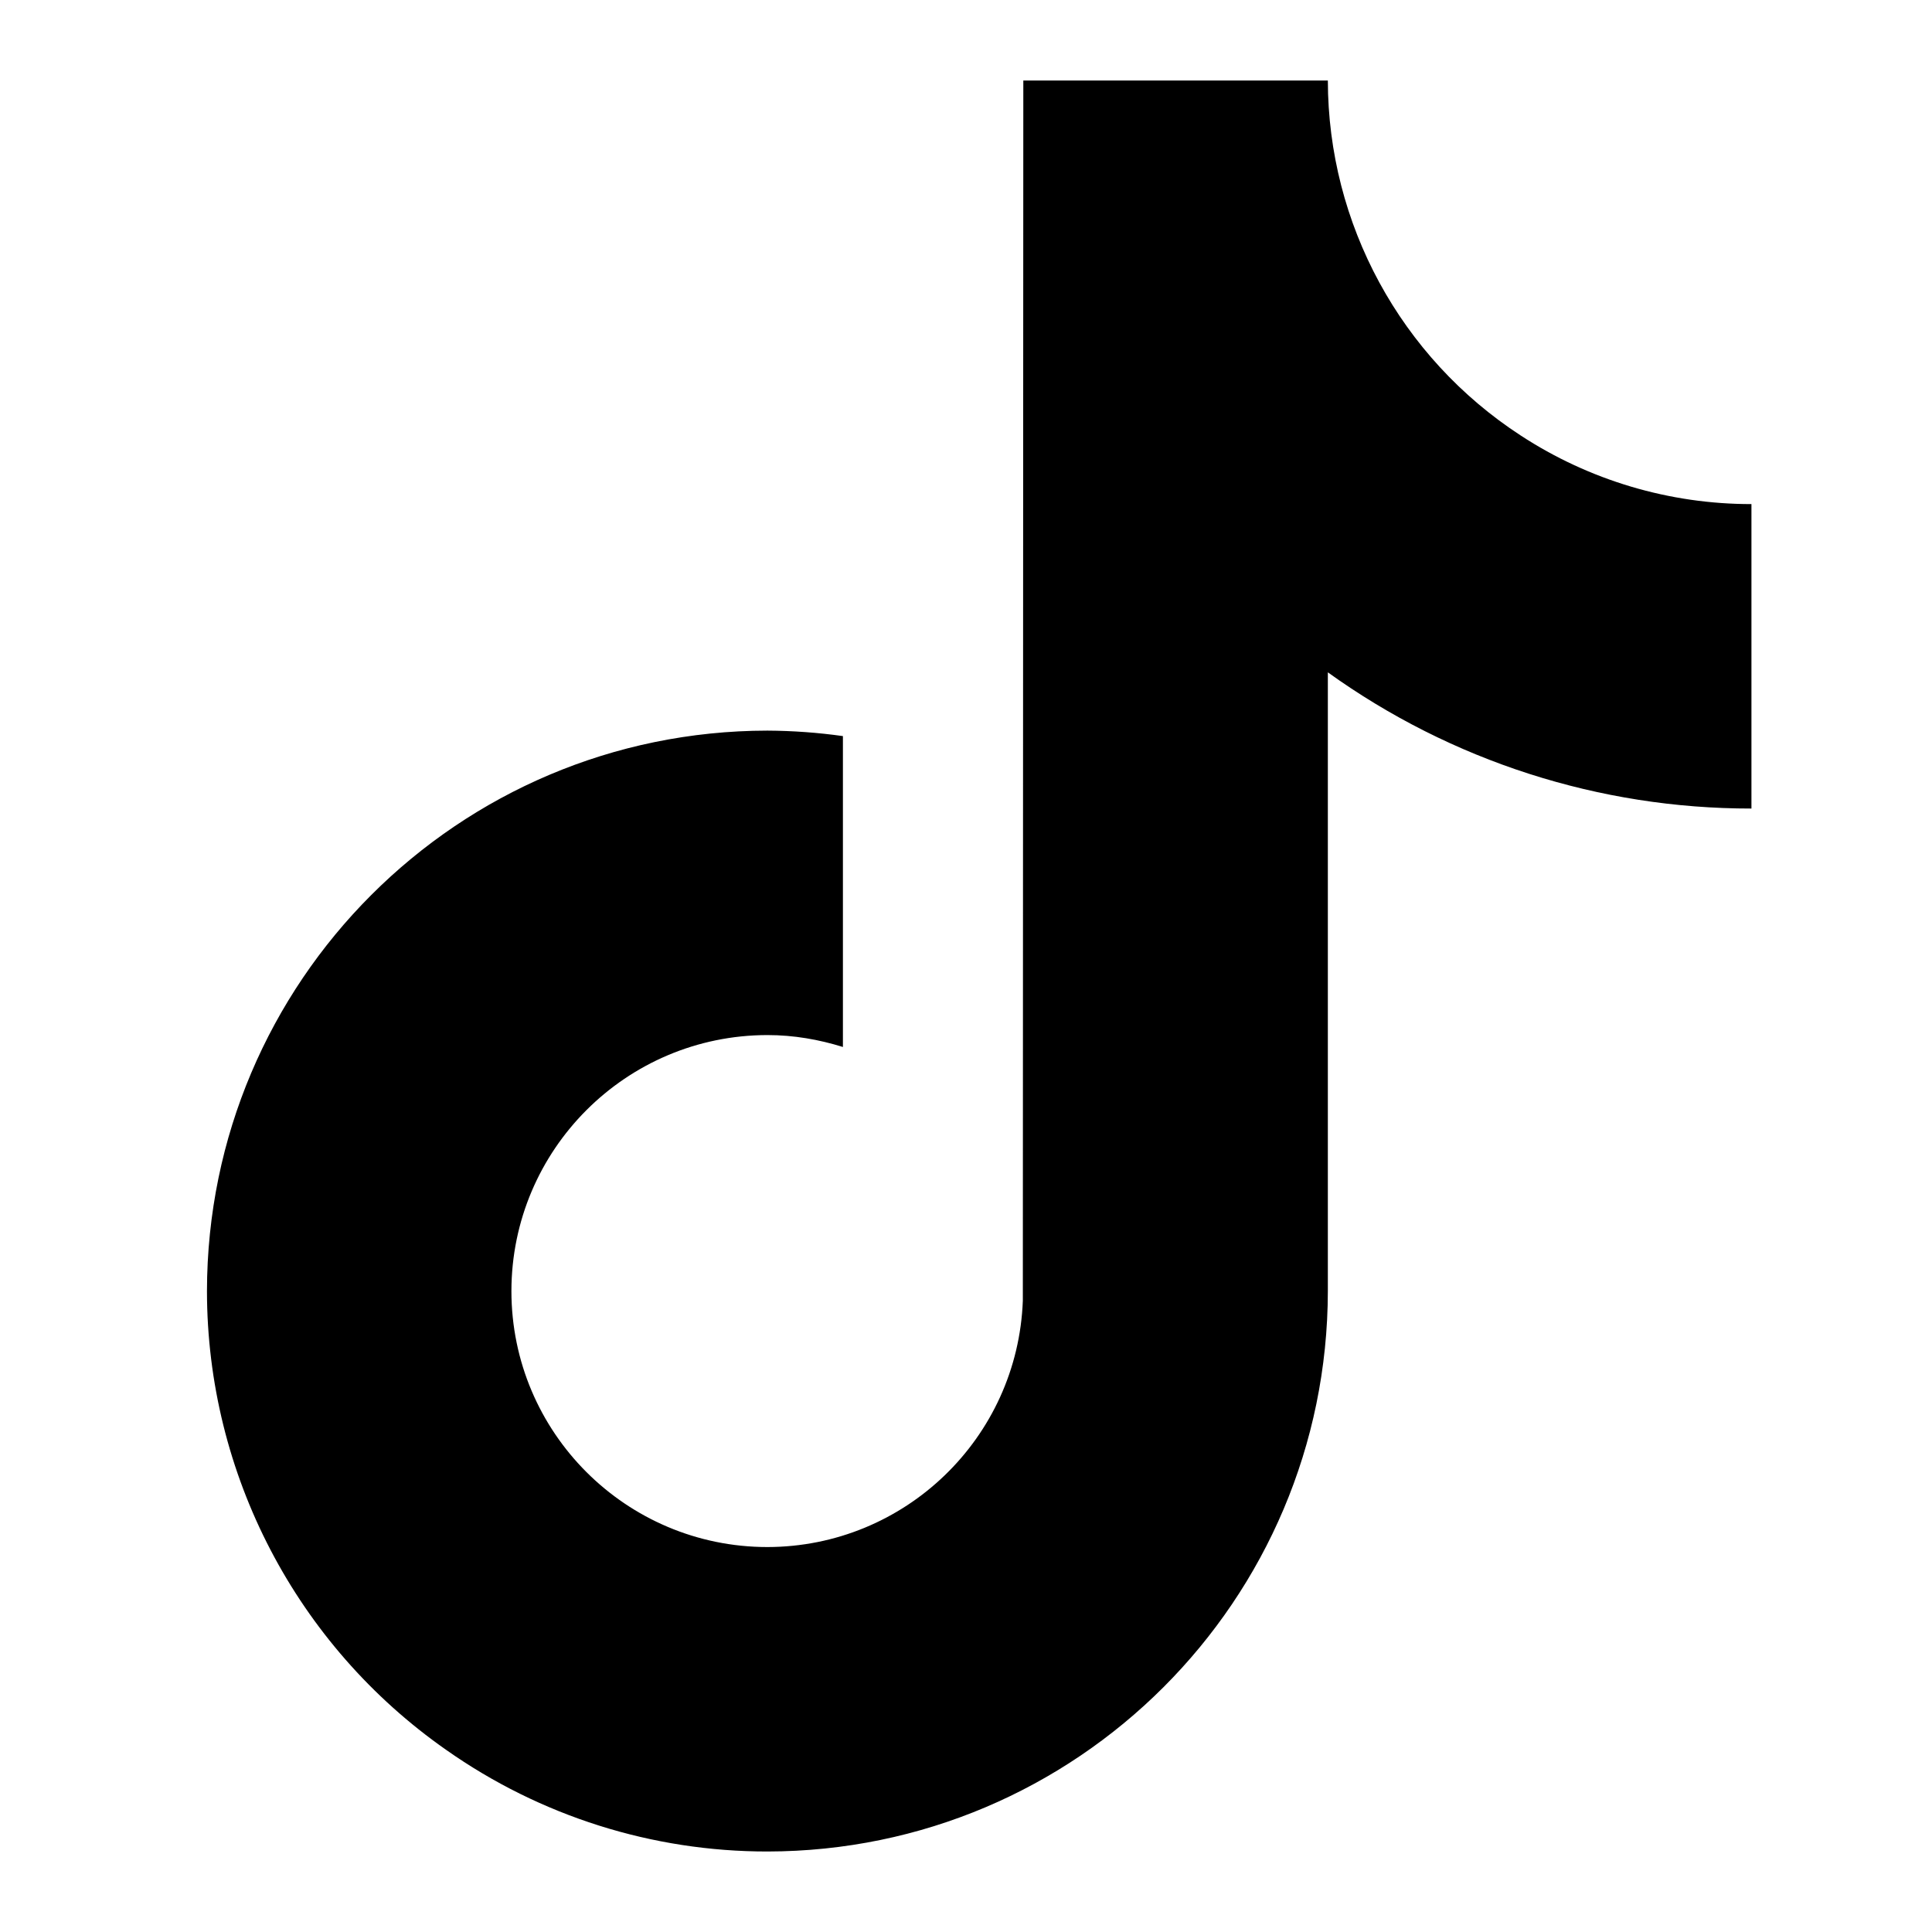
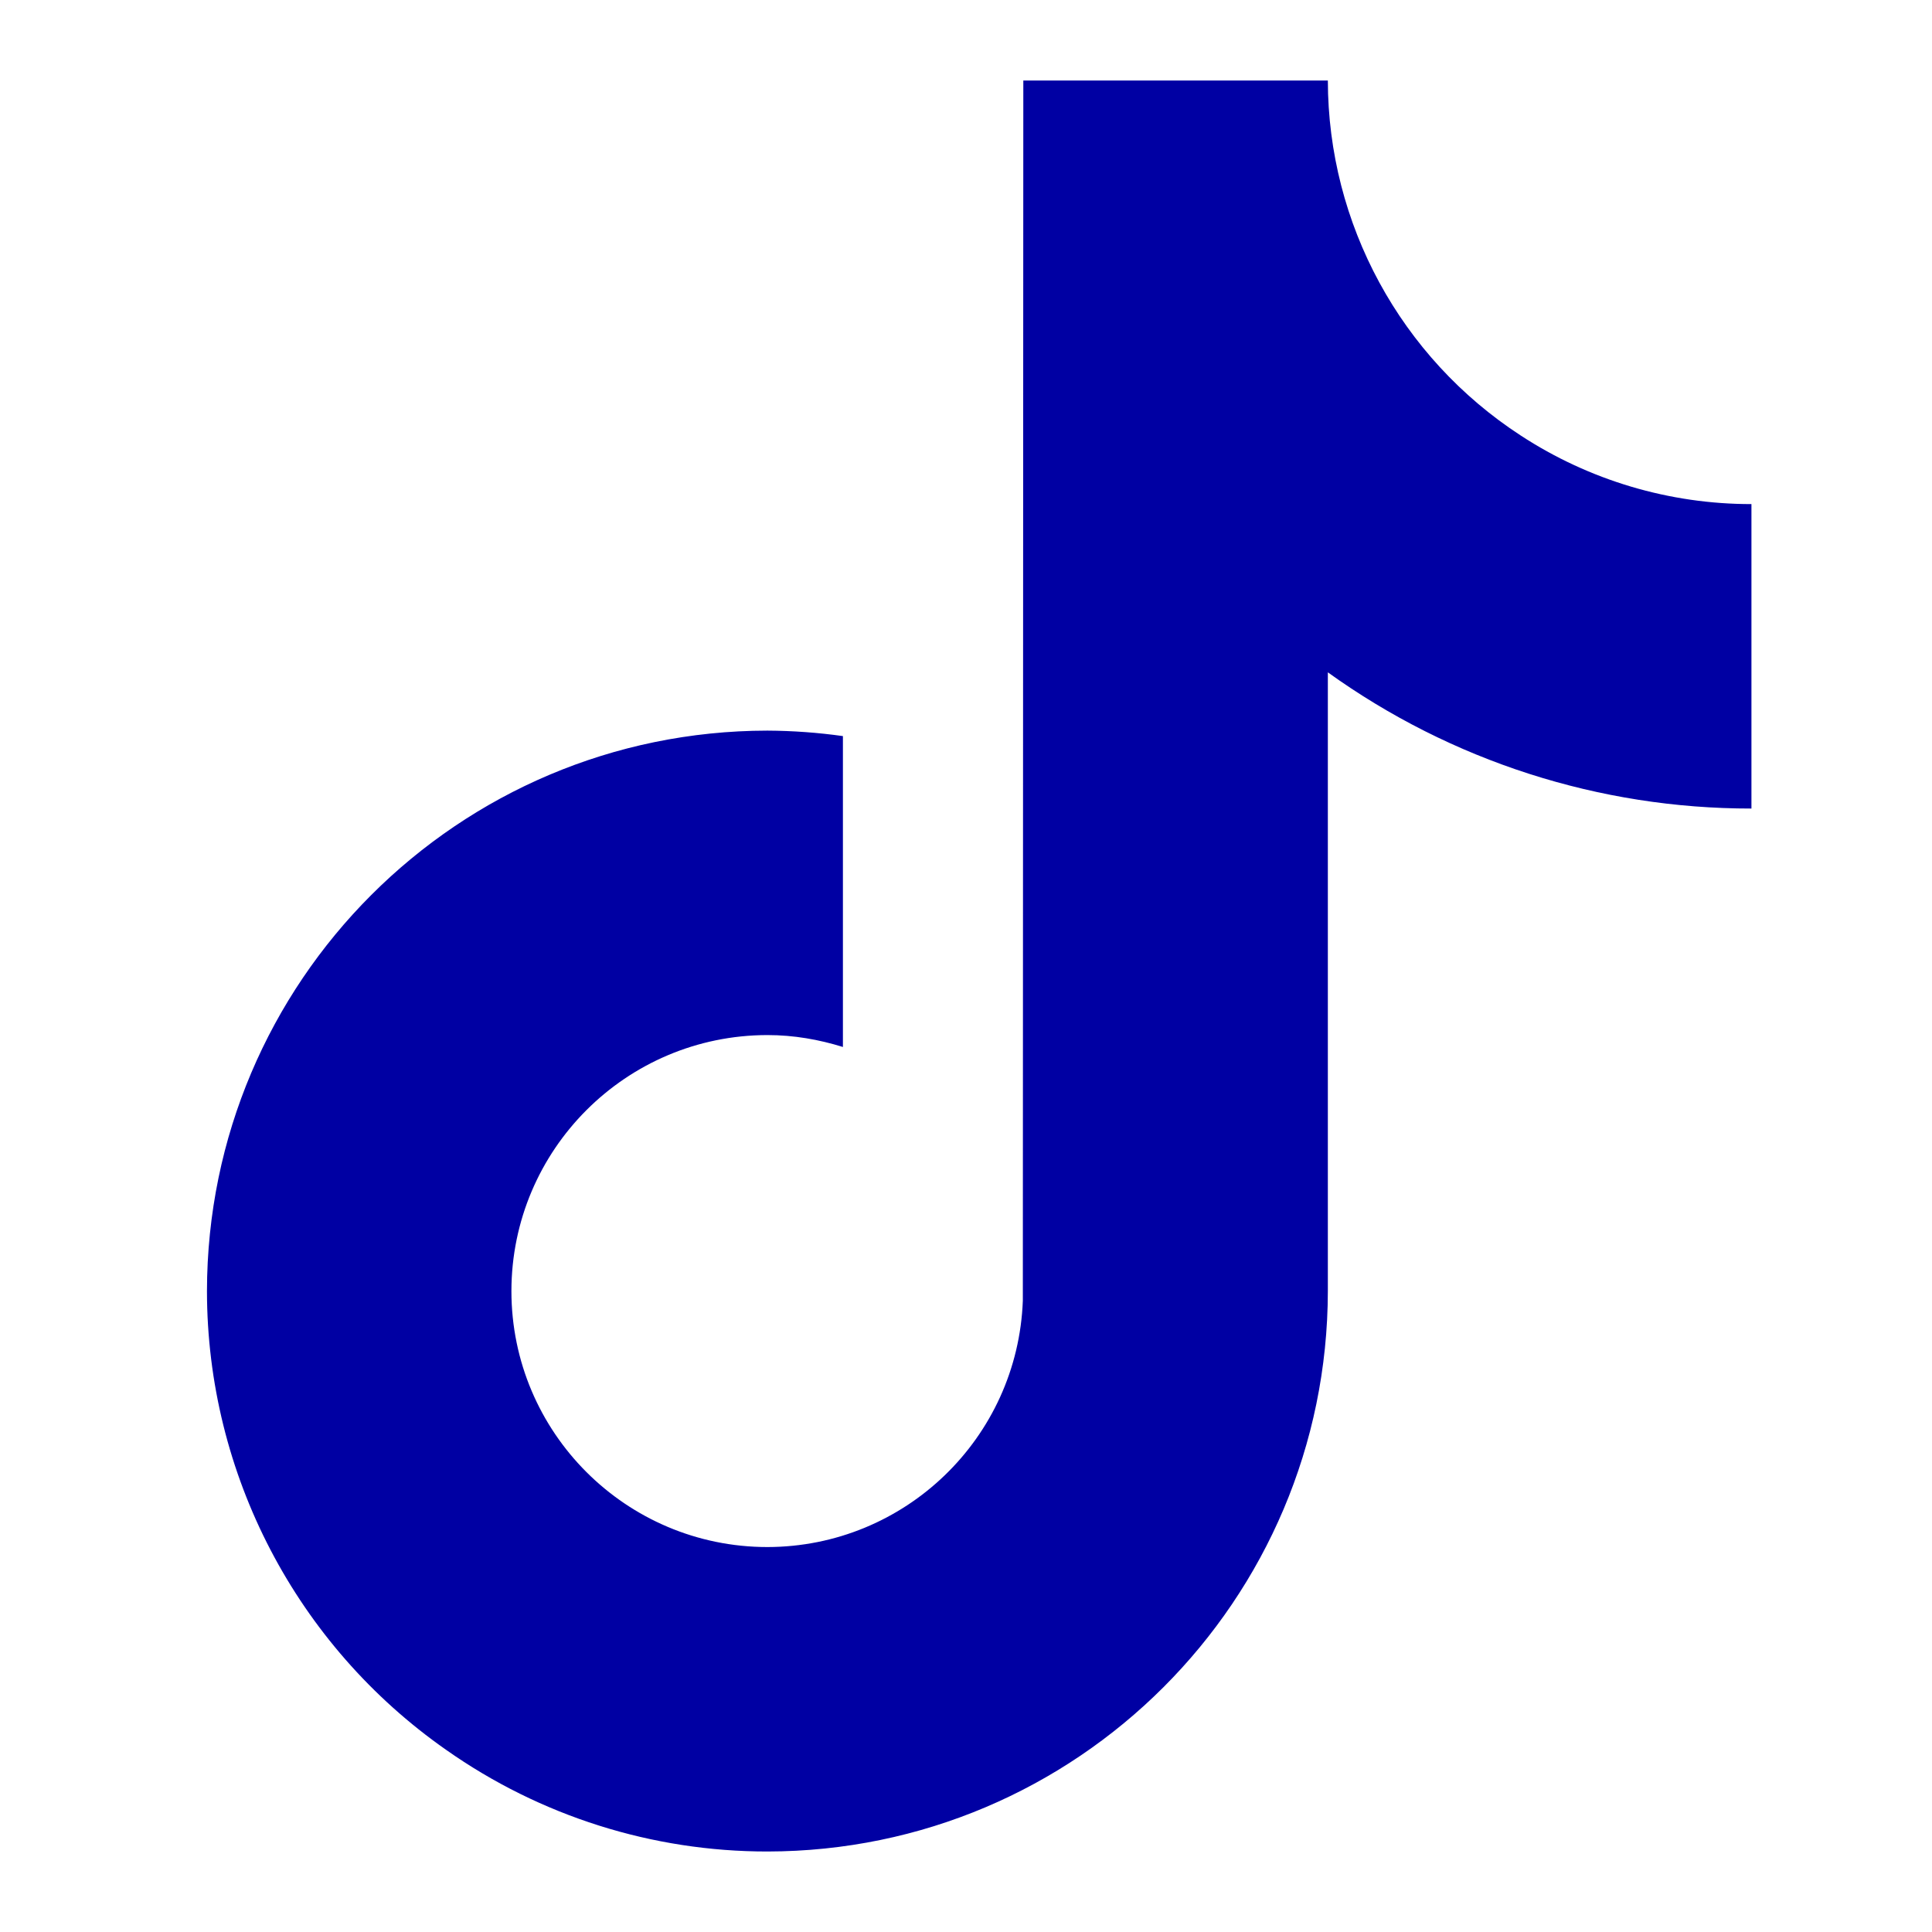
- <svg xmlns="http://www.w3.org/2000/svg" width="24" height="24" fill="none" viewBox="0 0 24 24" focusable="false" aria-hidden="true">
-   <path fill="currentColor" d="M18.891 5.41A5.27 5.27 0 0 1 16.495 1h-3.783l-.006 15.158a3.18 3.18 0 0 1-3.173 3.06 3.181 3.181 0 0 1-3.18-3.18 3.183 3.183 0 0 1 3.18-3.18c.327 0 .64.055.938.148V9.144a7 7 0 0 0-.938-.068 6.97 6.97 0 0 0-6.962 6.962 6.96 6.96 0 0 0 2.972 5.7A6.92 6.92 0 0 0 9.533 23a6.97 6.97 0 0 0 6.962-6.962V8.352a9 9 0 0 0 5.262 1.692V6.262a5.23 5.23 0 0 1-2.866-.852" />
+ <svg xmlns="http://www.w3.org/2000/svg" width="24" height="24" fill="#0000a3" viewBox="0 0 24 24" focusable="false" aria-hidden="true">
+   <path fill="#0000a3" d="M18.891 5.41A5.27 5.27 0 0 1 16.495 1h-3.783l-.006 15.158a3.18 3.18 0 0 1-3.173 3.06 3.181 3.181 0 0 1-3.18-3.18 3.183 3.183 0 0 1 3.18-3.18c.327 0 .64.055.938.148V9.144a7 7 0 0 0-.938-.068 6.97 6.97 0 0 0-6.962 6.962 6.96 6.96 0 0 0 2.972 5.7A6.92 6.92 0 0 0 9.533 23a6.97 6.97 0 0 0 6.962-6.962V8.352a9 9 0 0 0 5.262 1.692V6.262a5.23 5.23 0 0 1-2.866-.852" />
</svg>
